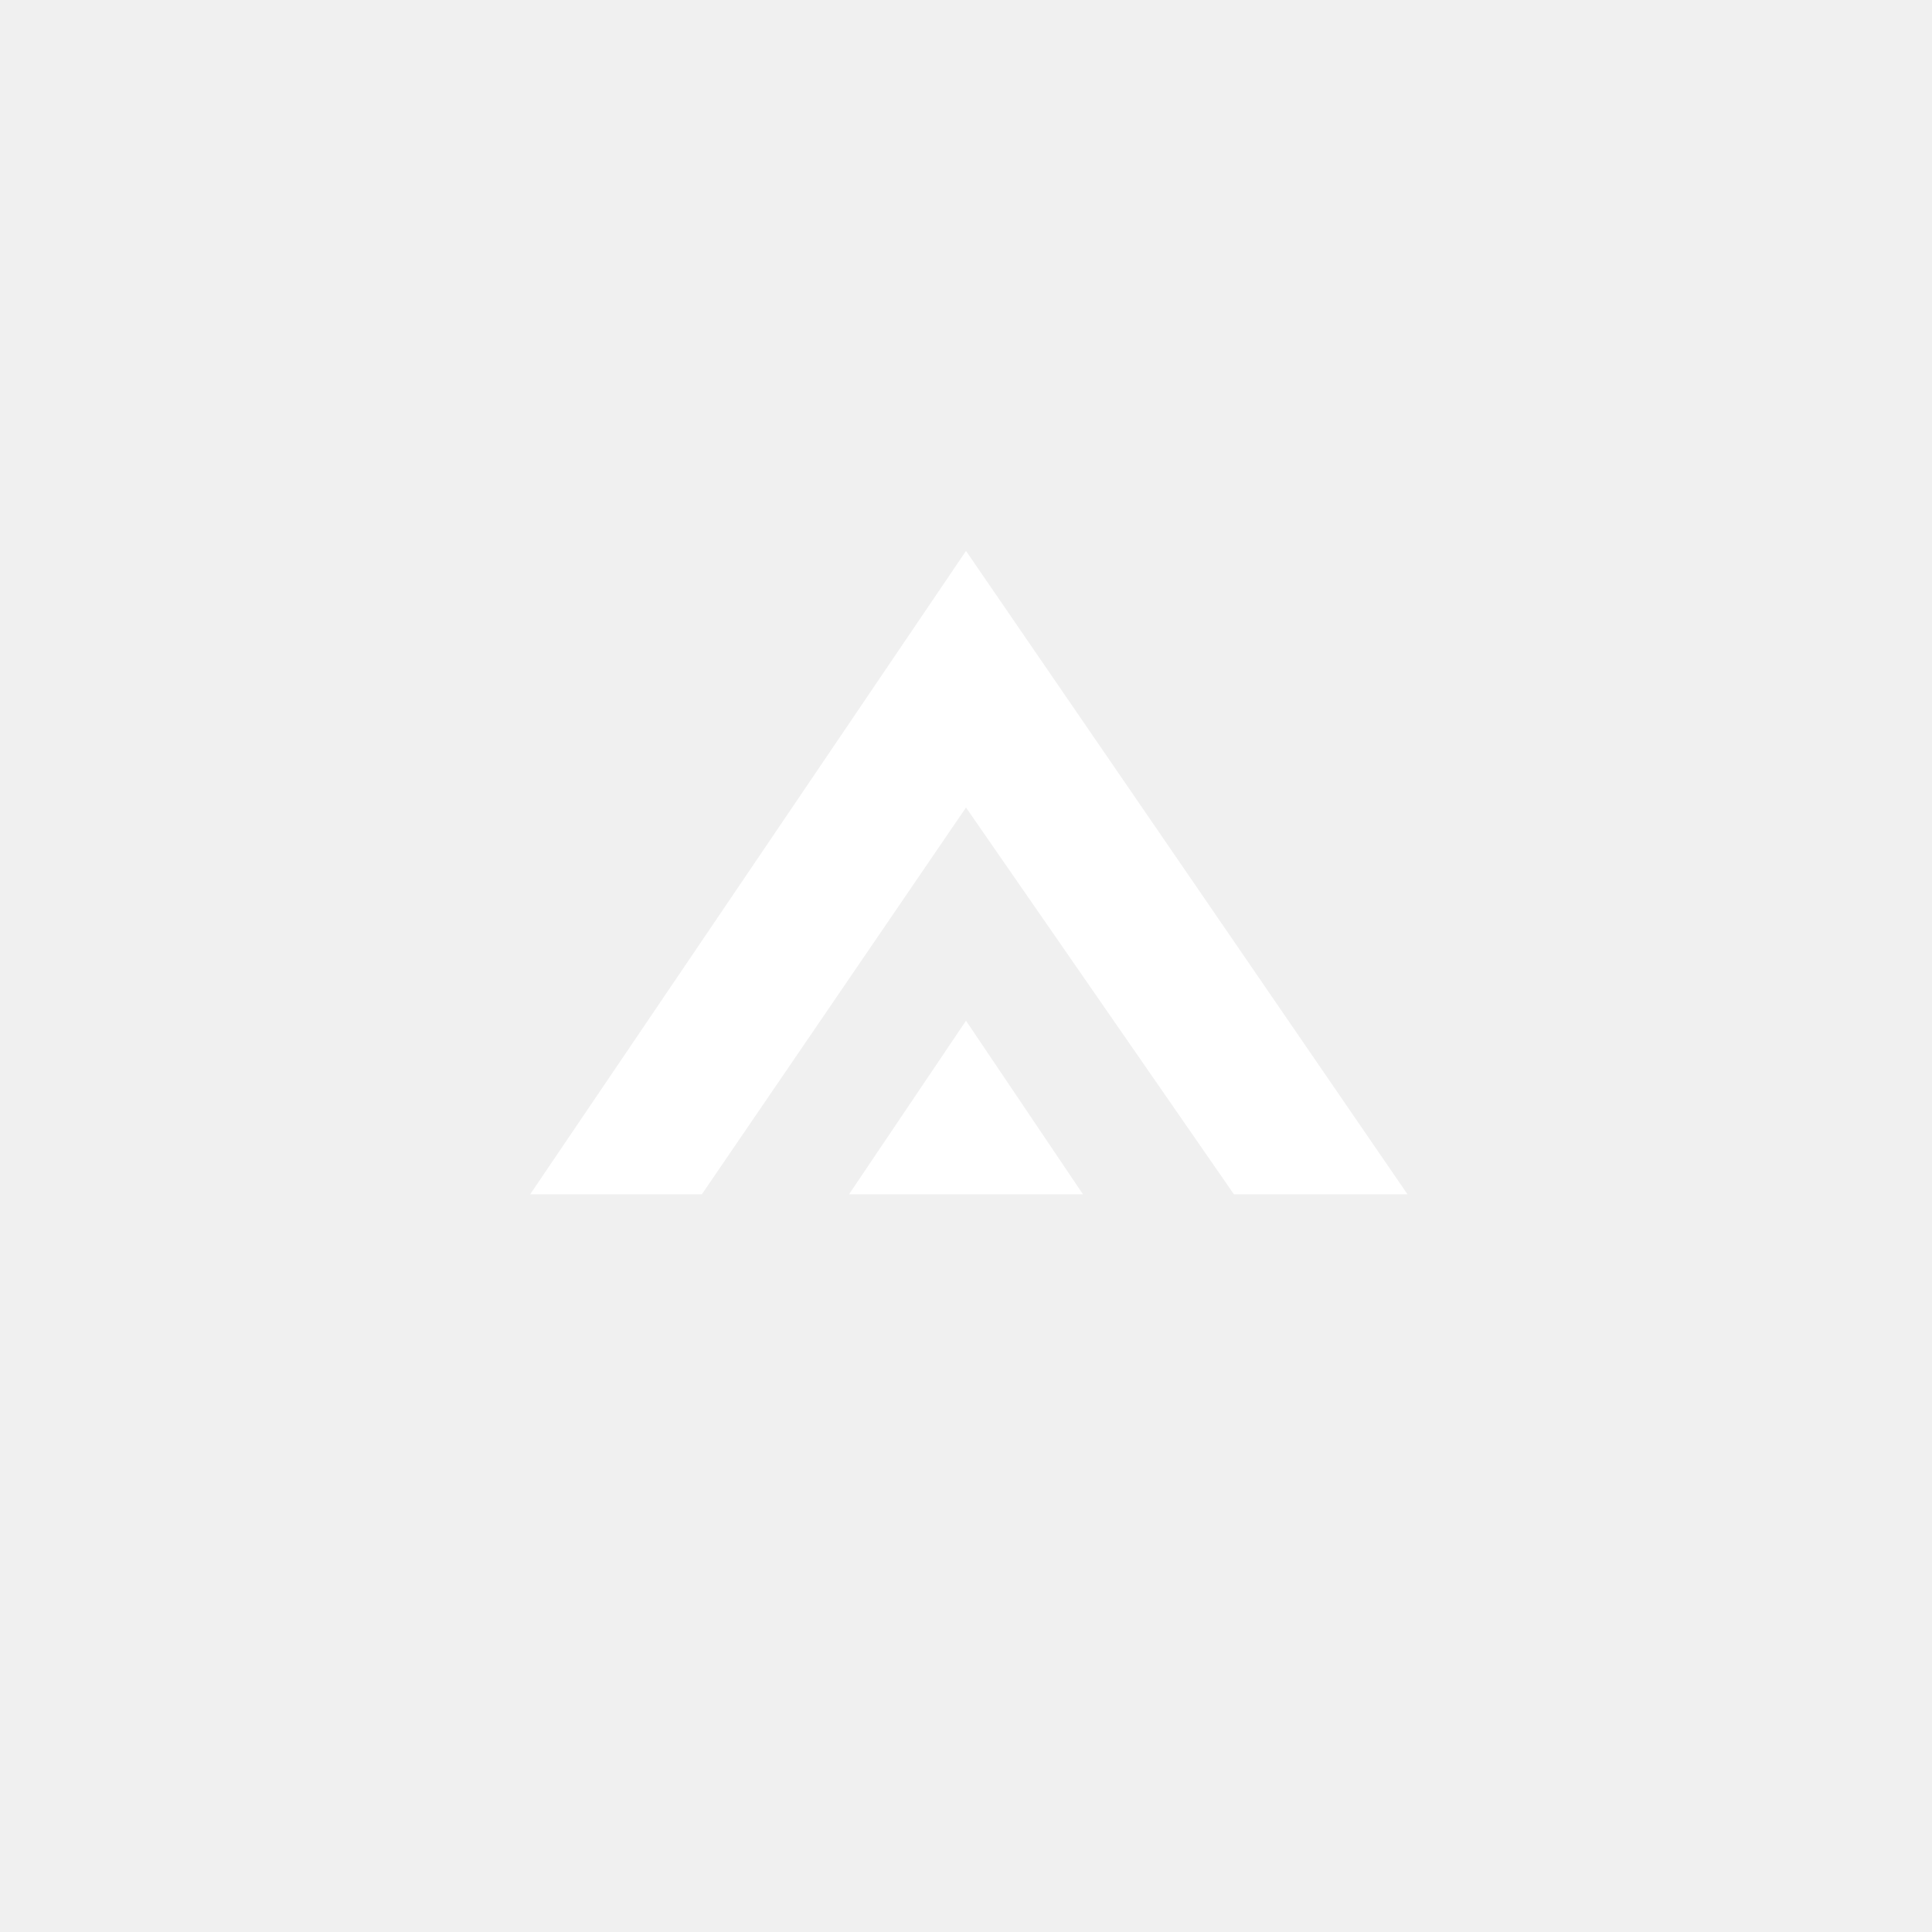
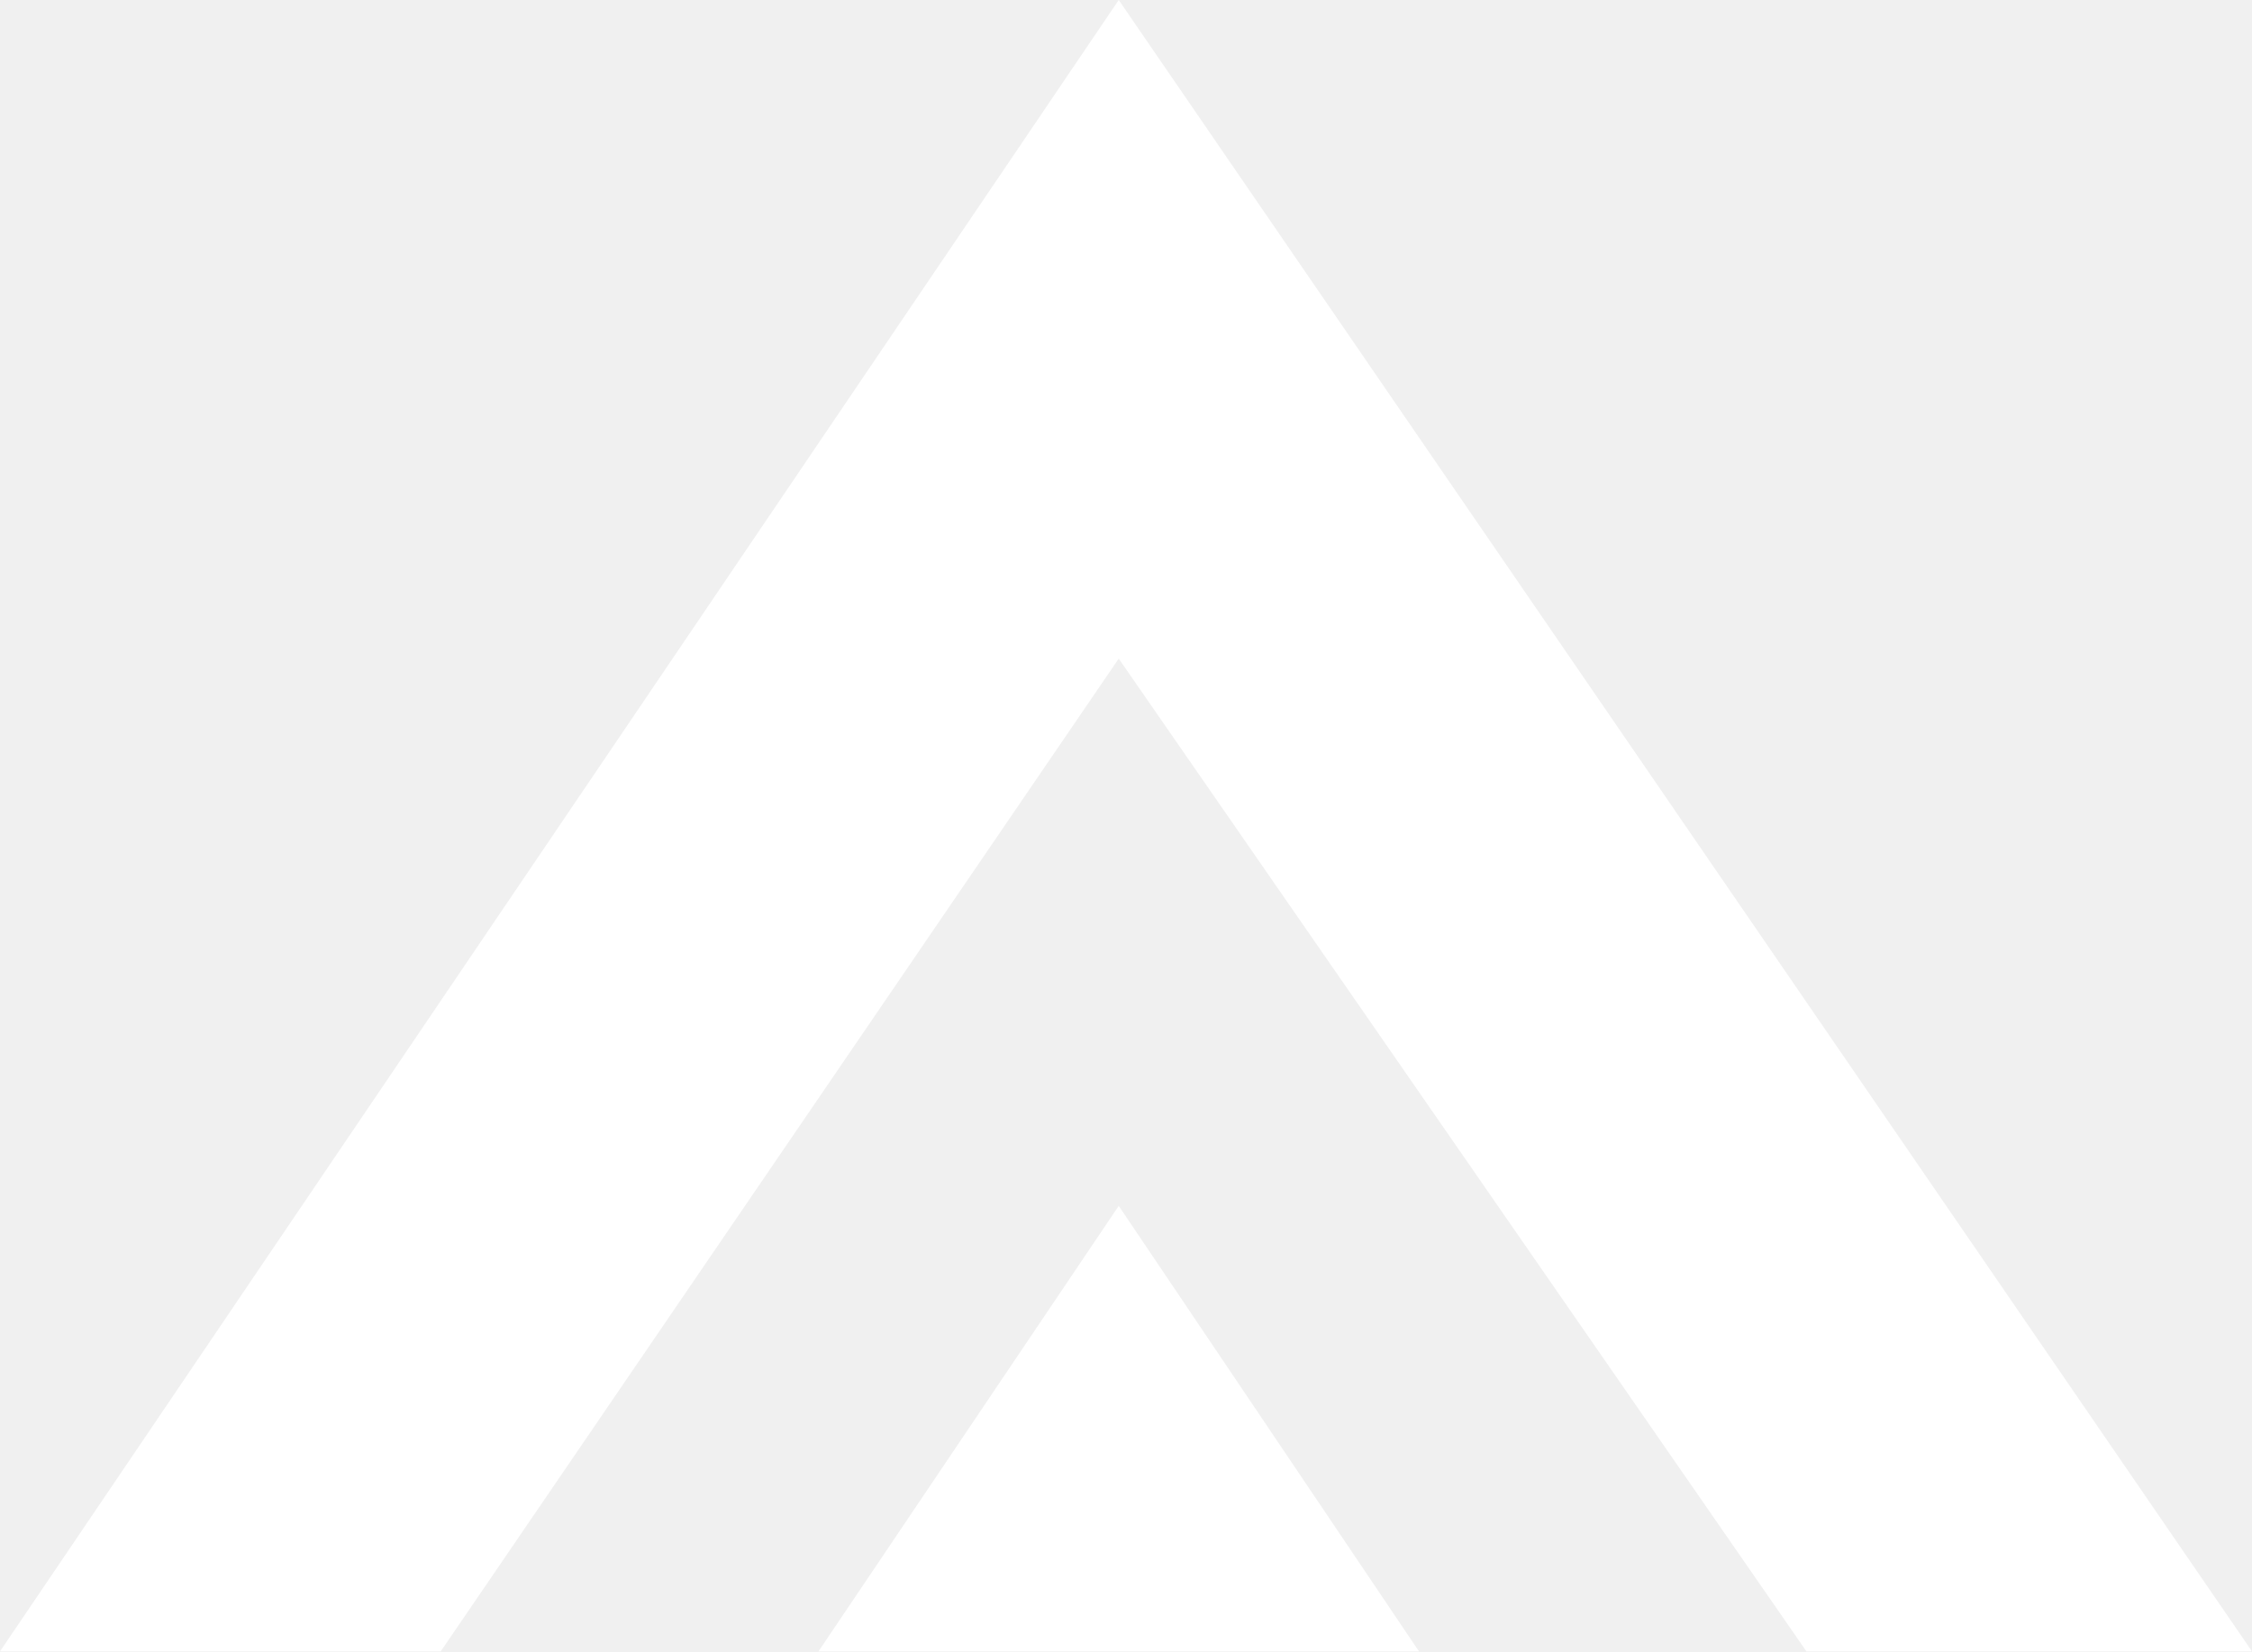
- <svg xmlns="http://www.w3.org/2000/svg" viewBox="0 0 1024 1024" role="img" aria-label="Cleaned Apical triangle logo">
-   <path fill="#ffffff" d="M512 292 L746 633 L654 633 L512 428 L372 633 L281 633 Z" />
-   <path fill="#ffffff" d="M512 541 L574 633 L450 633 Z" />
+ <svg xmlns="http://www.w3.org/2000/svg" viewBox="0 0 465 341" role="img" aria-label="Cleaned Apical triangle logo">
+   <path fill="#ffffff" d="M231 0 L465 341 L373 341 L231 136 L91 341 L0 341 Z" />
+   <path fill="#ffffff" d="M231 249 L293 341 L169 341 Z" />
</svg>
